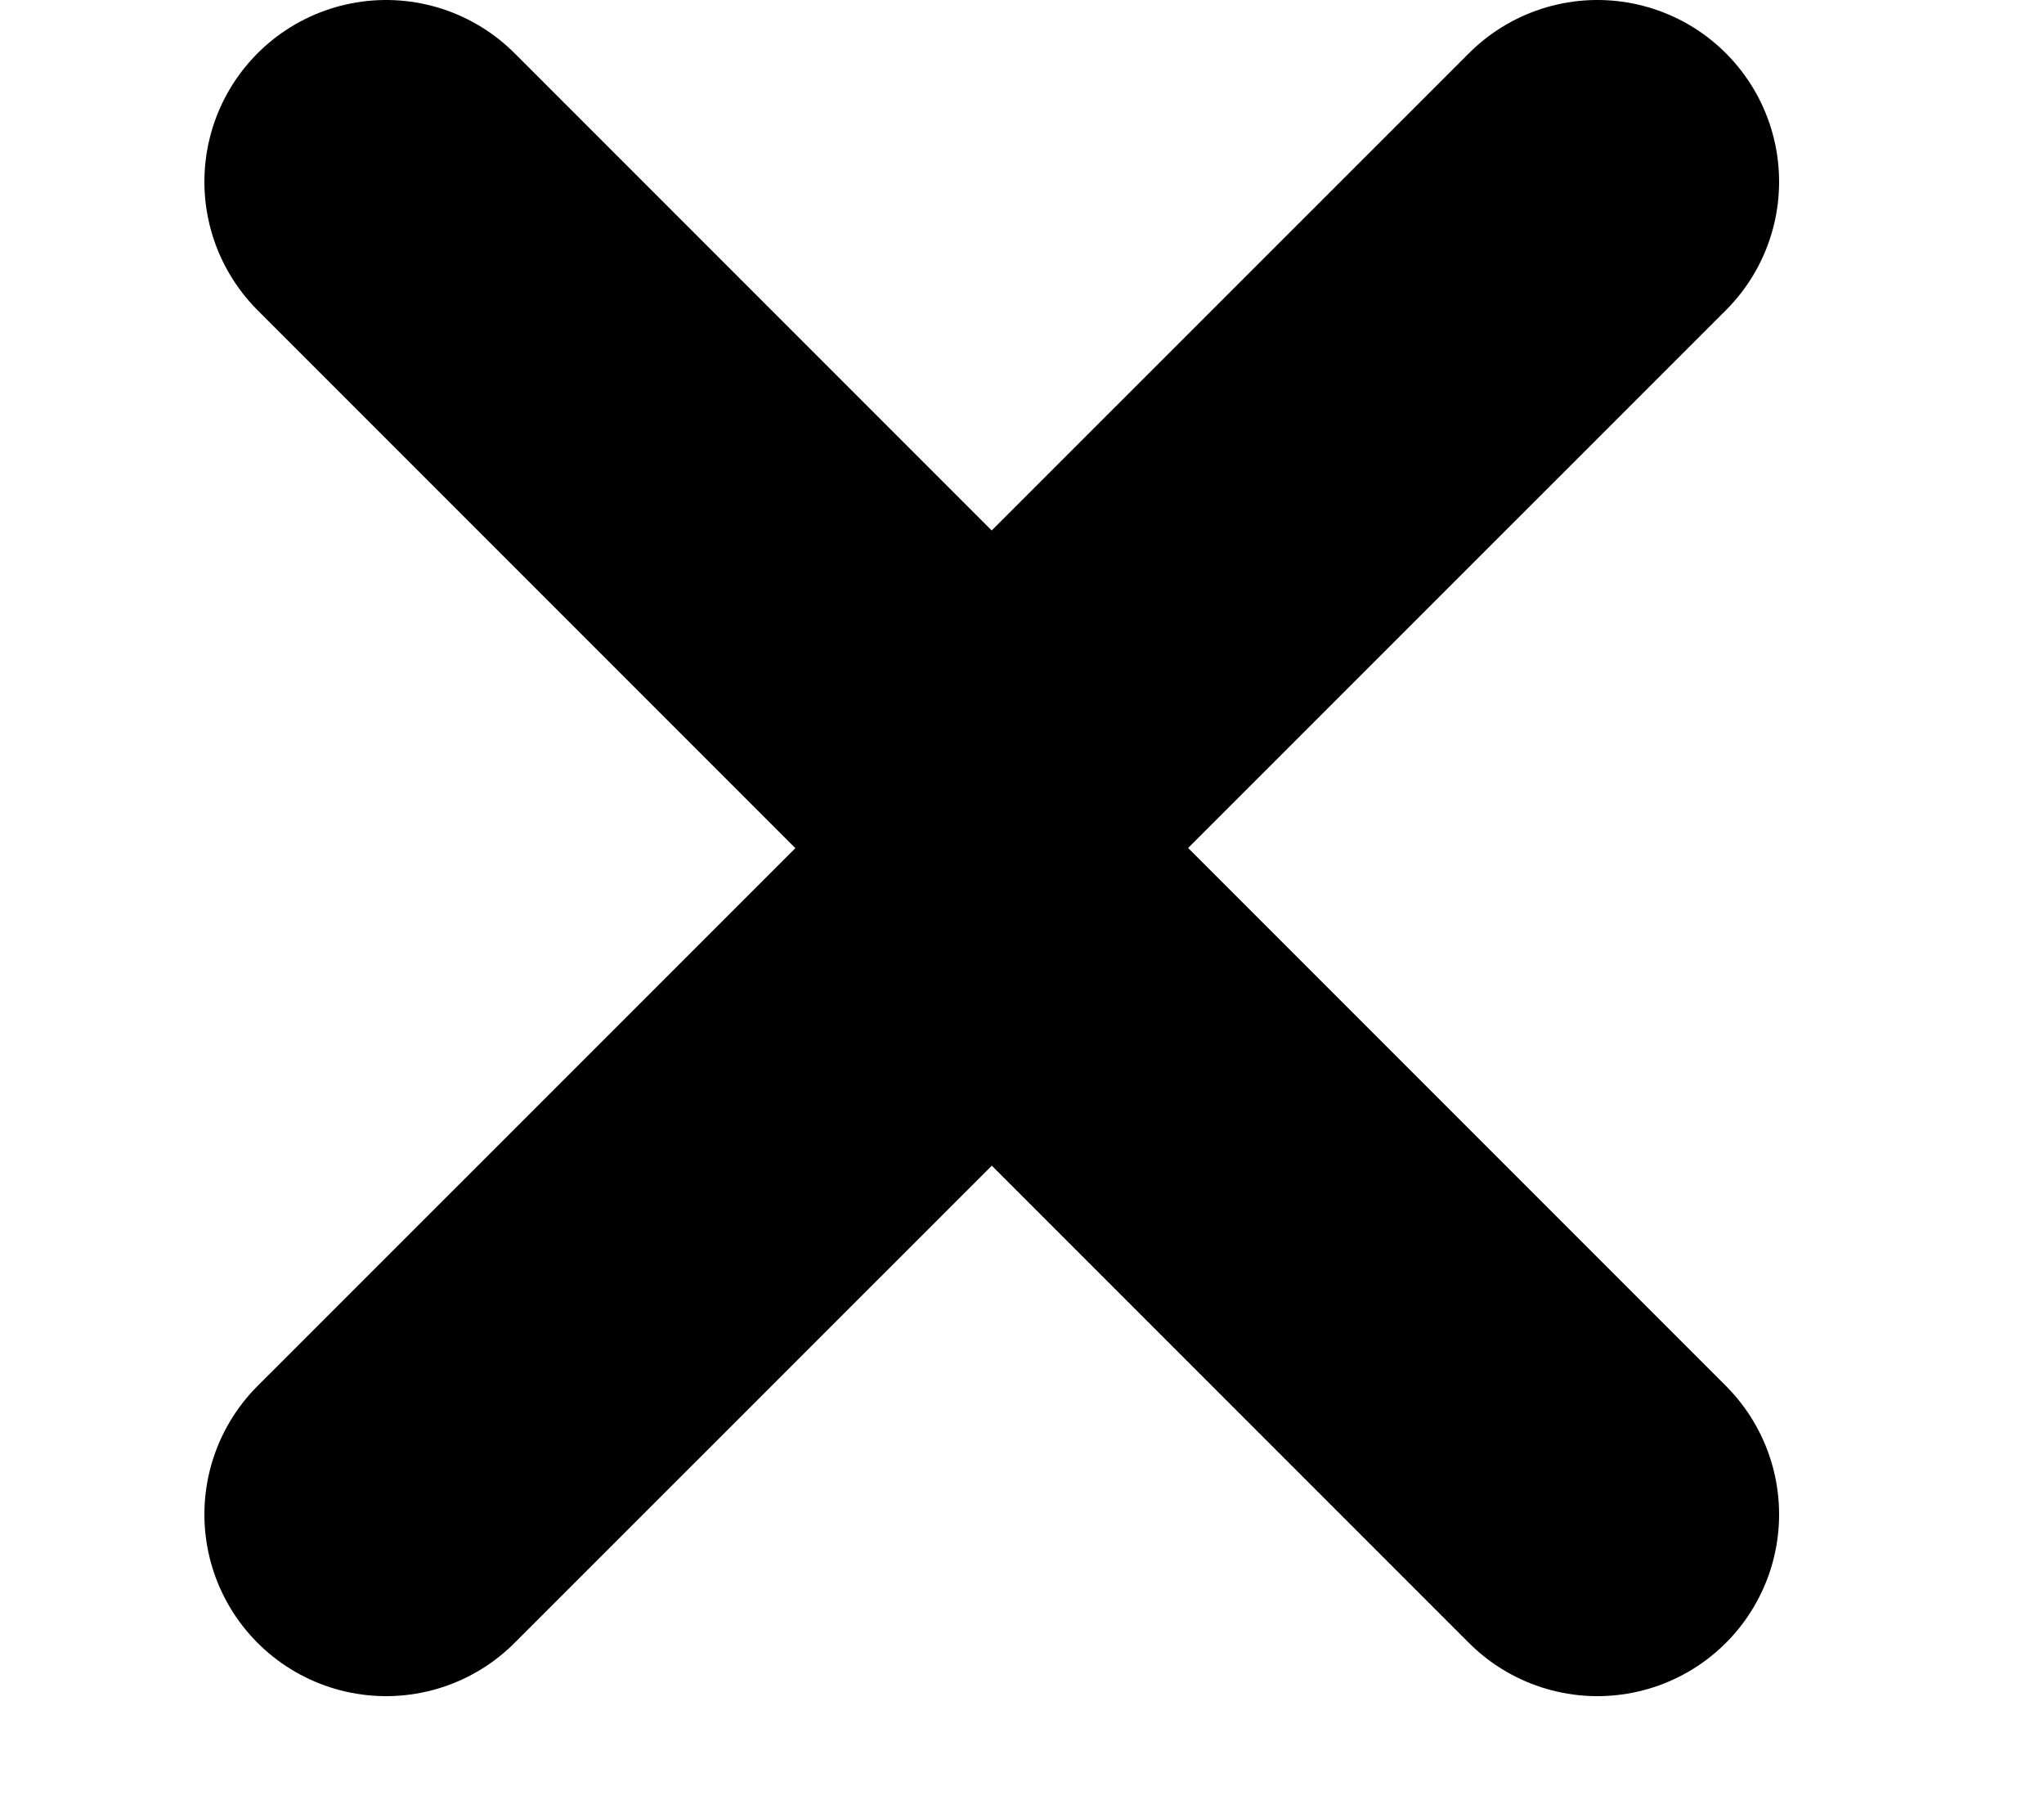
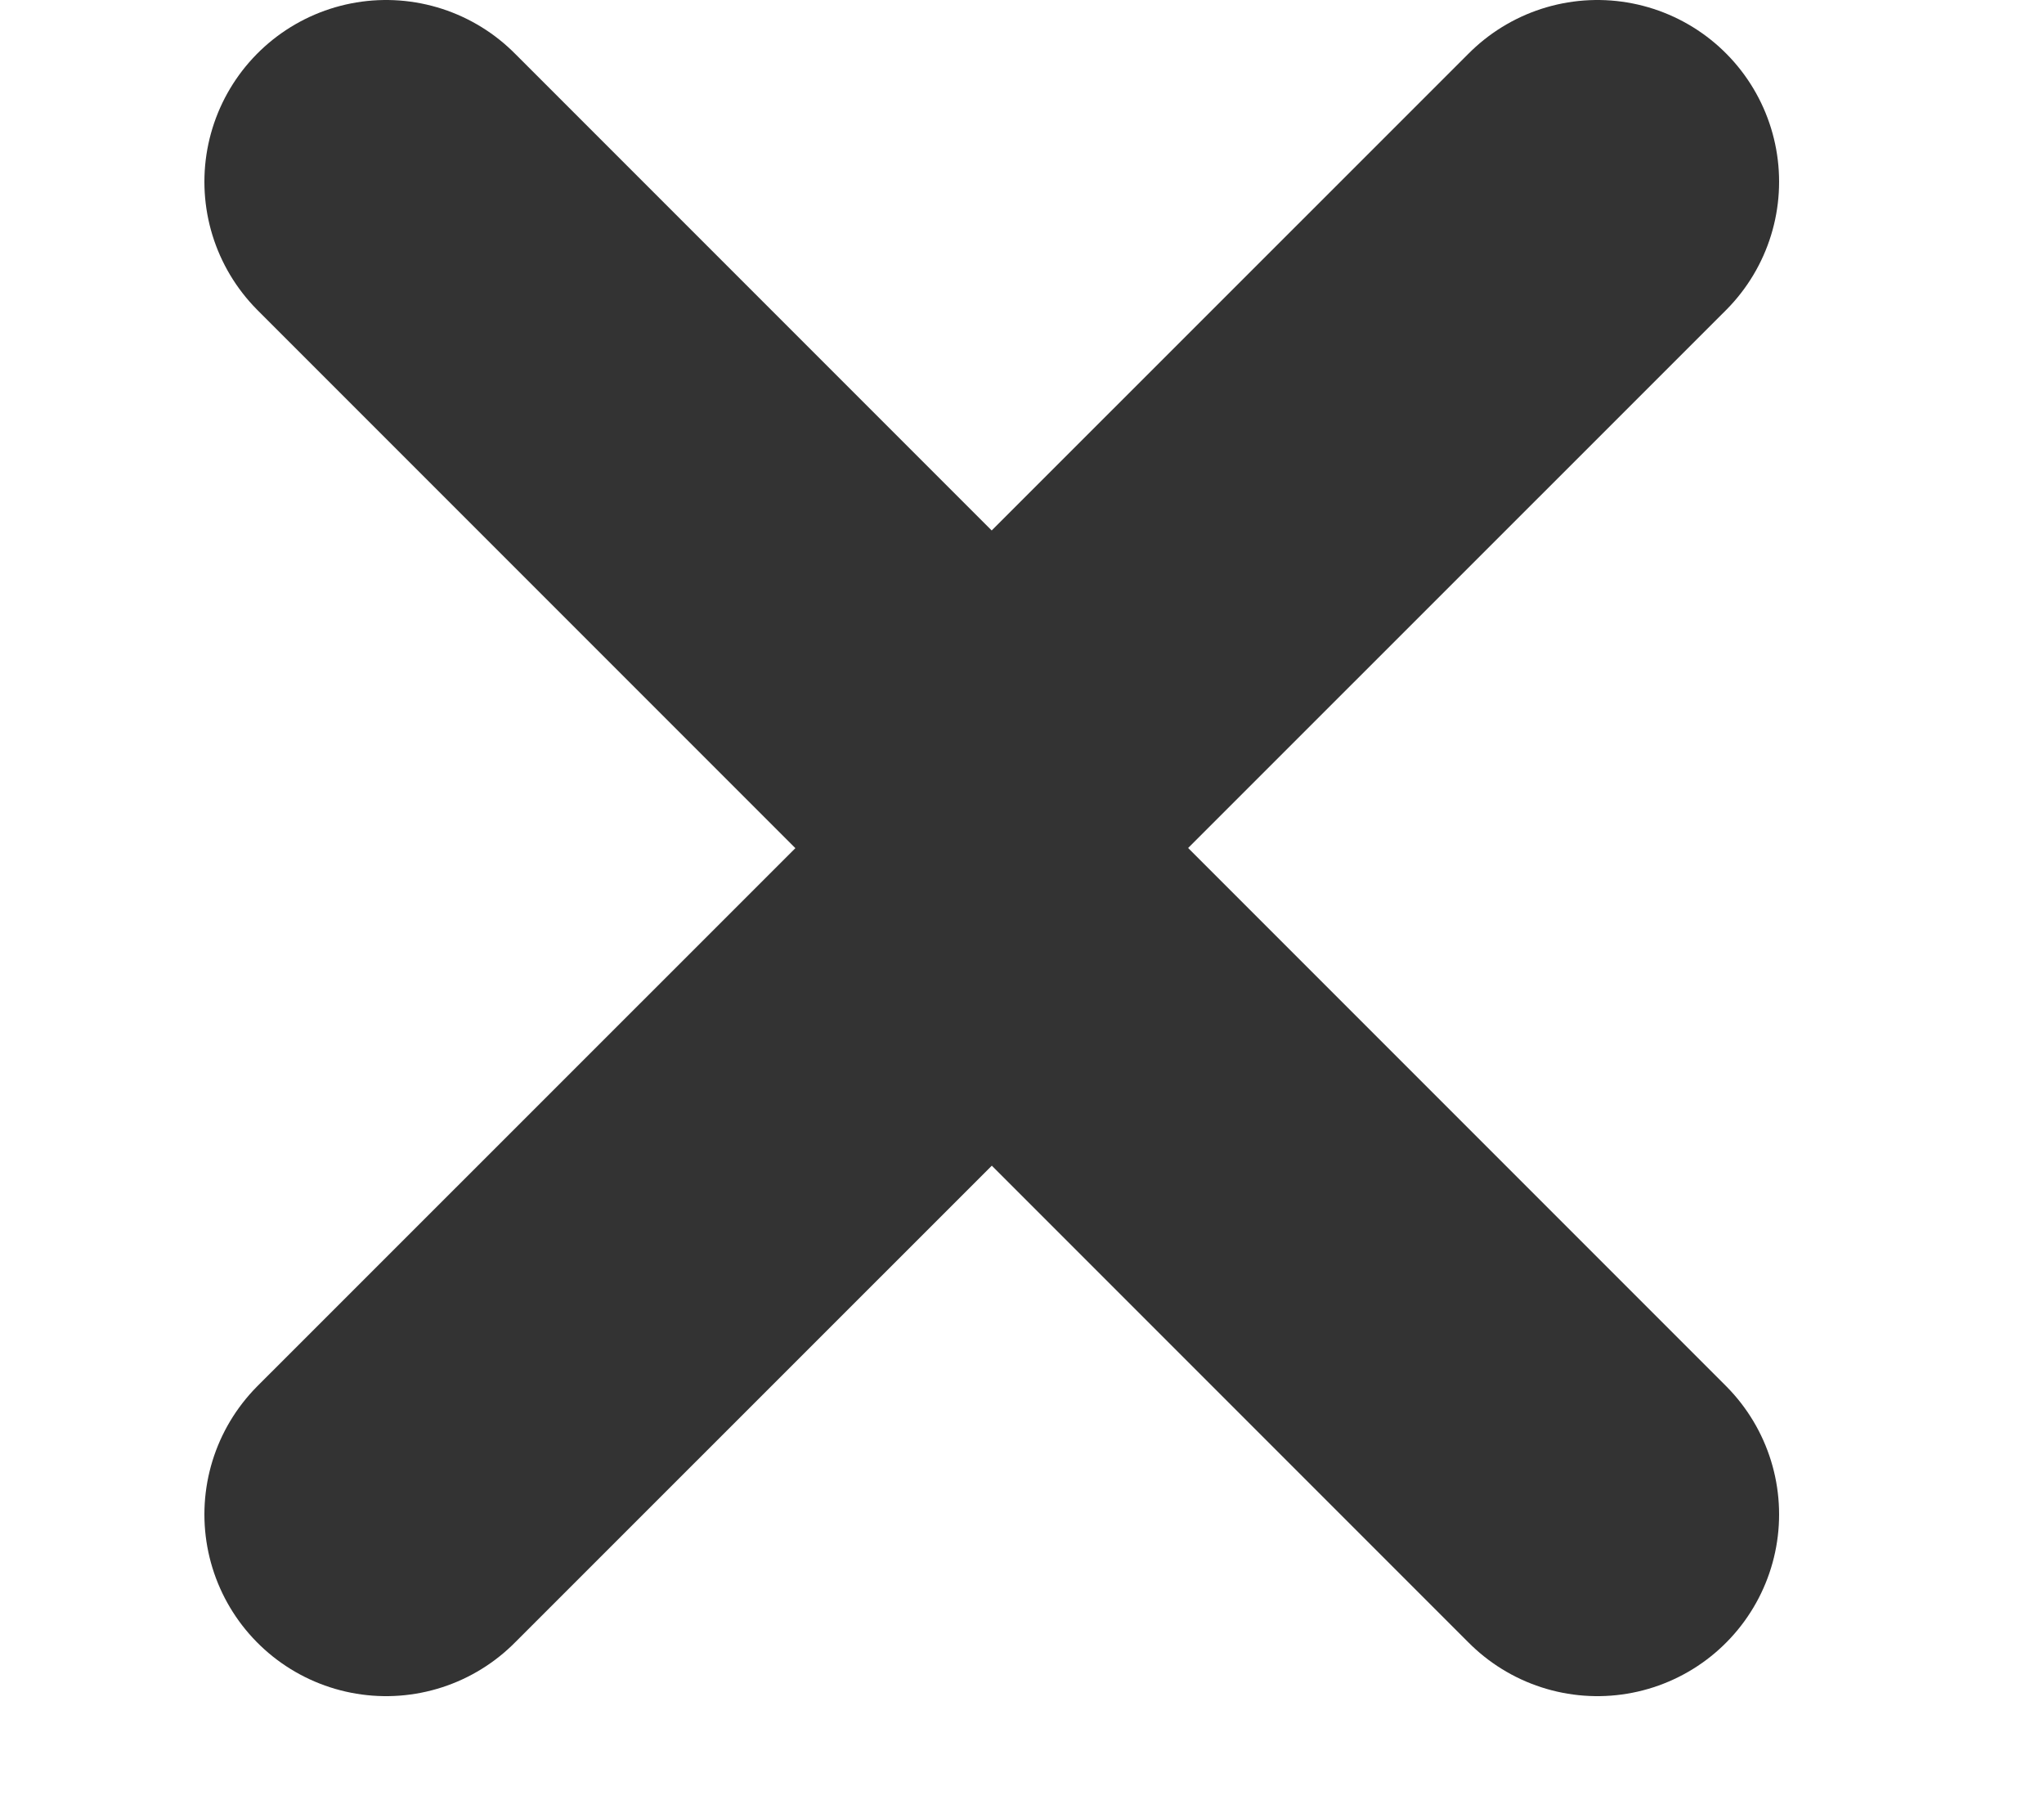
<svg xmlns="http://www.w3.org/2000/svg" width="9" height="8" viewBox="0 0 9 10" fill="none">
-   <path d="M1 1L4.333 4.333L7.667 1" stroke="#000000" stroke-width="2" stroke-linecap="round" stroke-linejoin="round" />
-   <path d="M7.667 8.333L4.334 5L1 8.333" stroke="#000000" stroke-width="2" stroke-linecap="round" stroke-linejoin="round" />
+   <path d="M1 1L4.333 4.333L7.667 1" stroke="#333" stroke-width="2" stroke-linecap="round" stroke-linejoin="round" />
+   <path d="M7.667 8.333L4.334 5L1 8.333" stroke="#333" stroke-width="2" stroke-linecap="round" stroke-linejoin="round" />
</svg>
